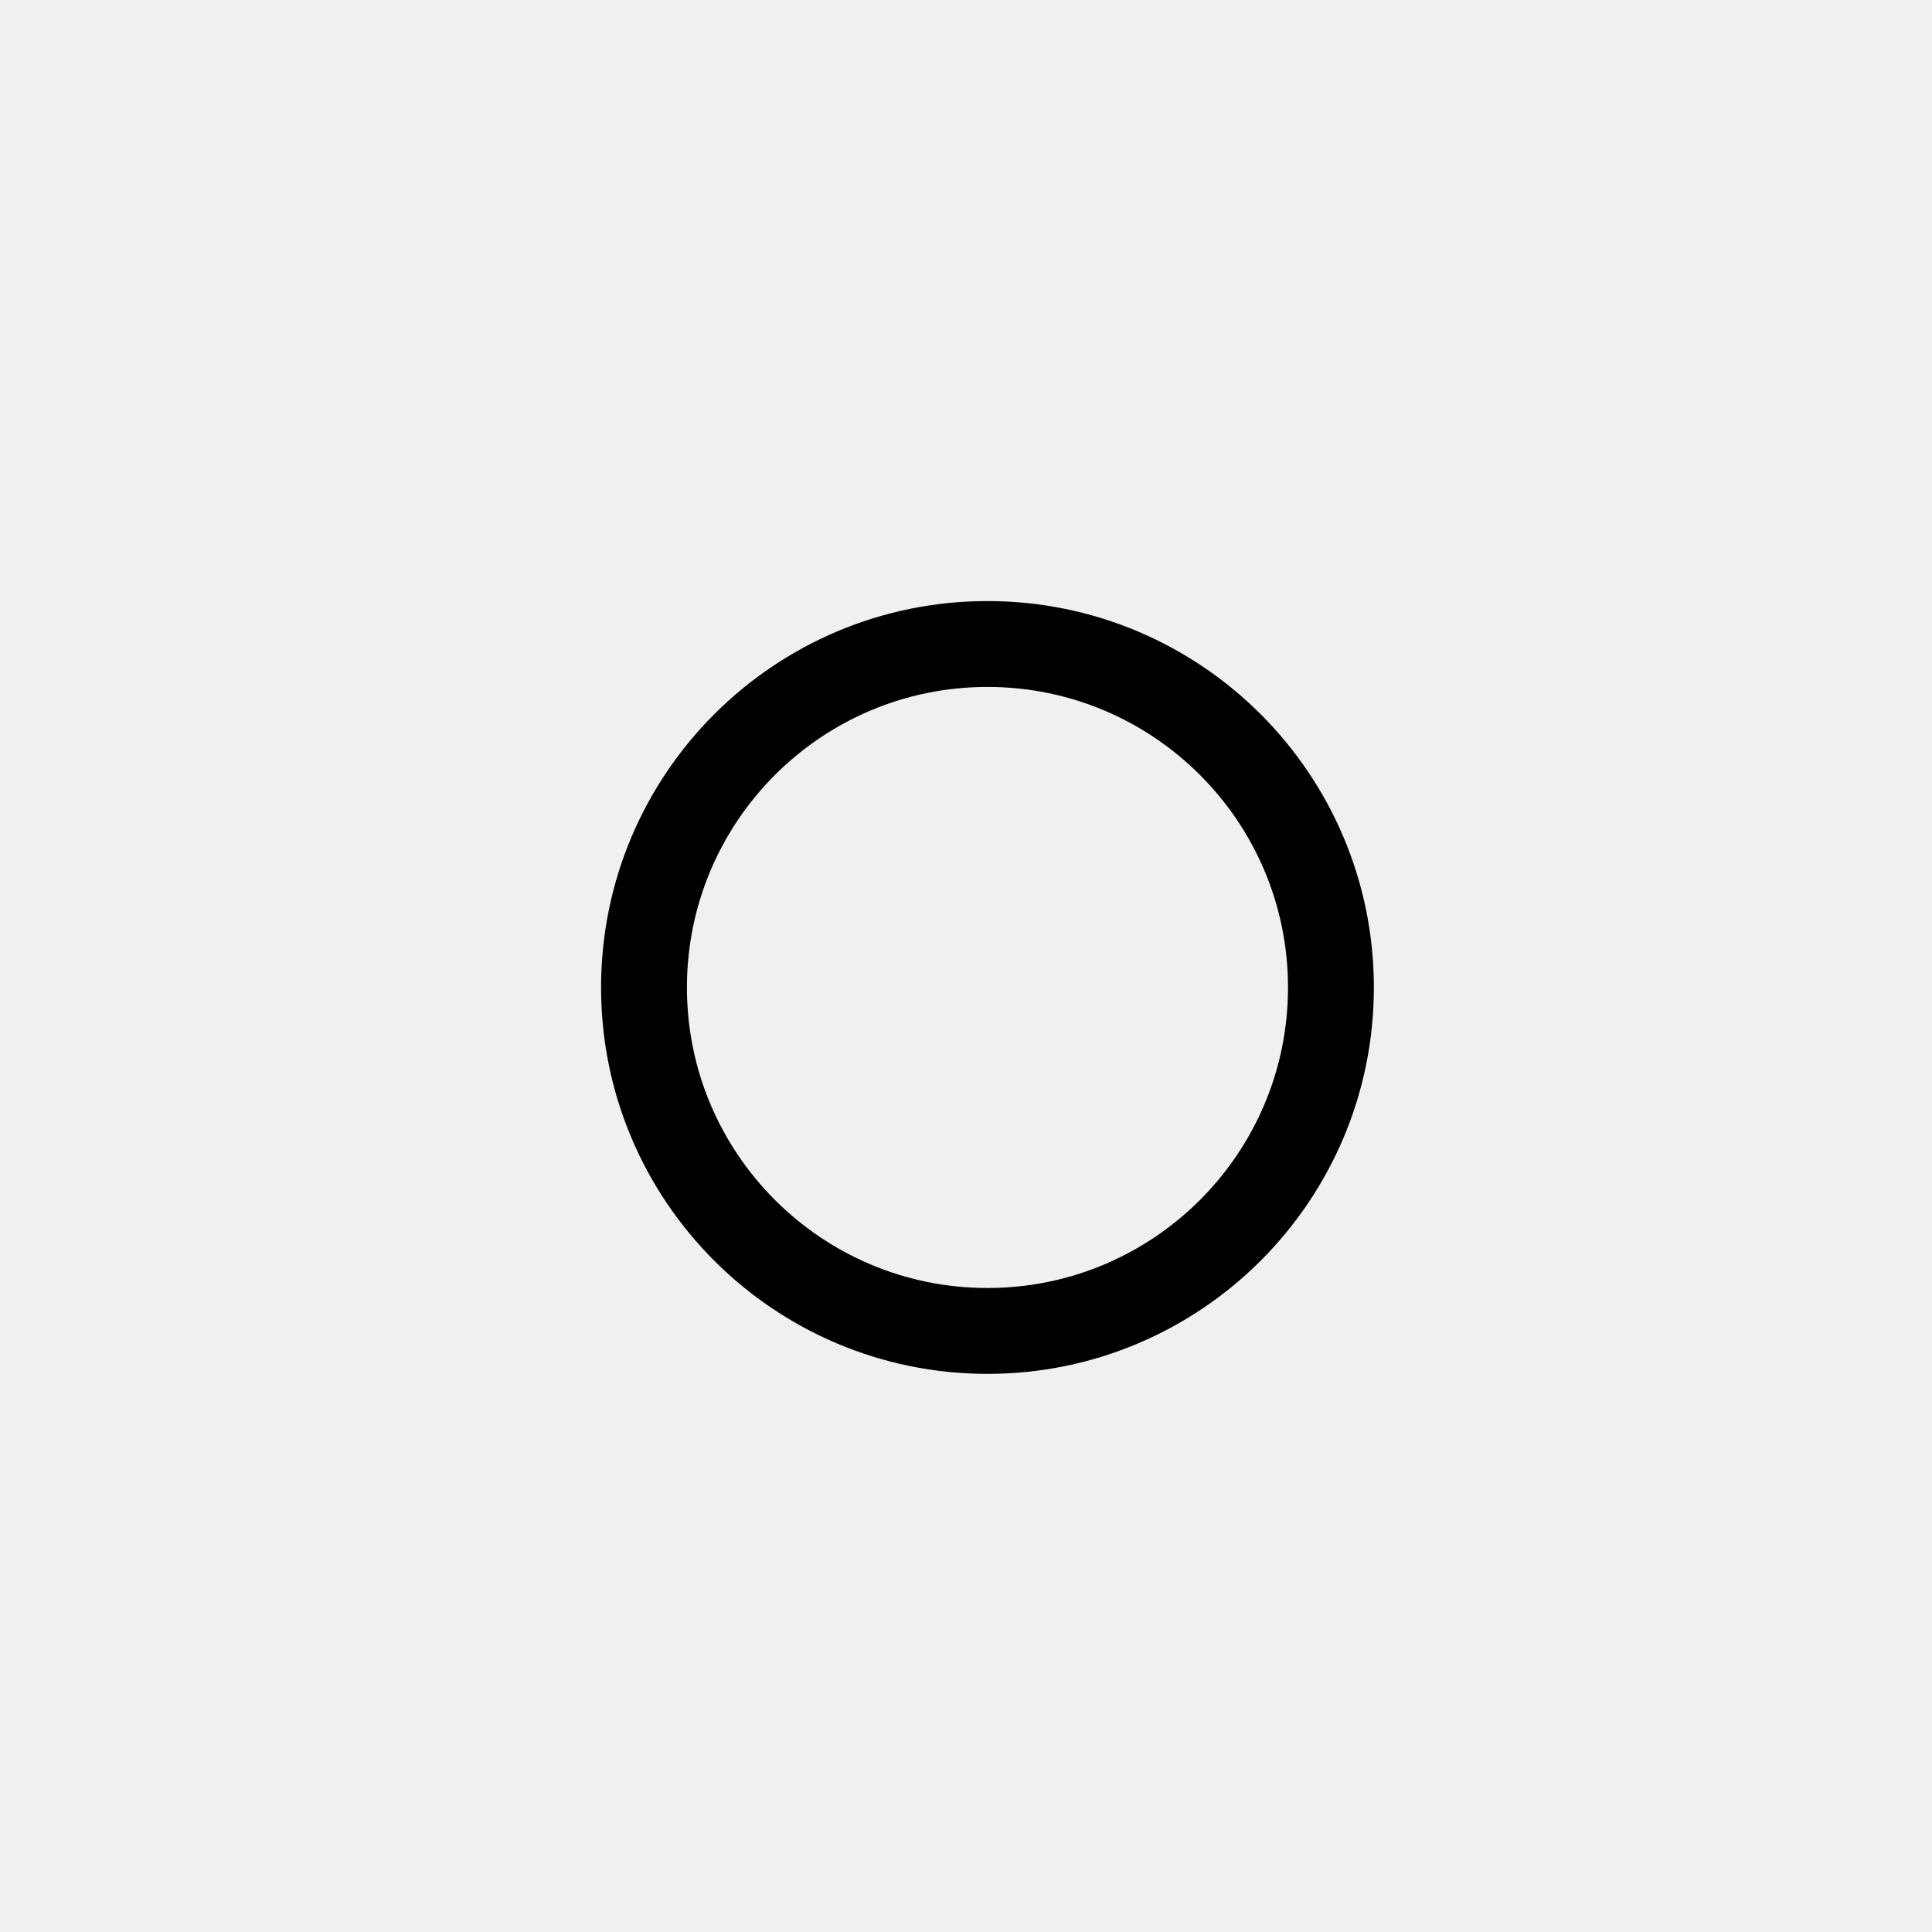
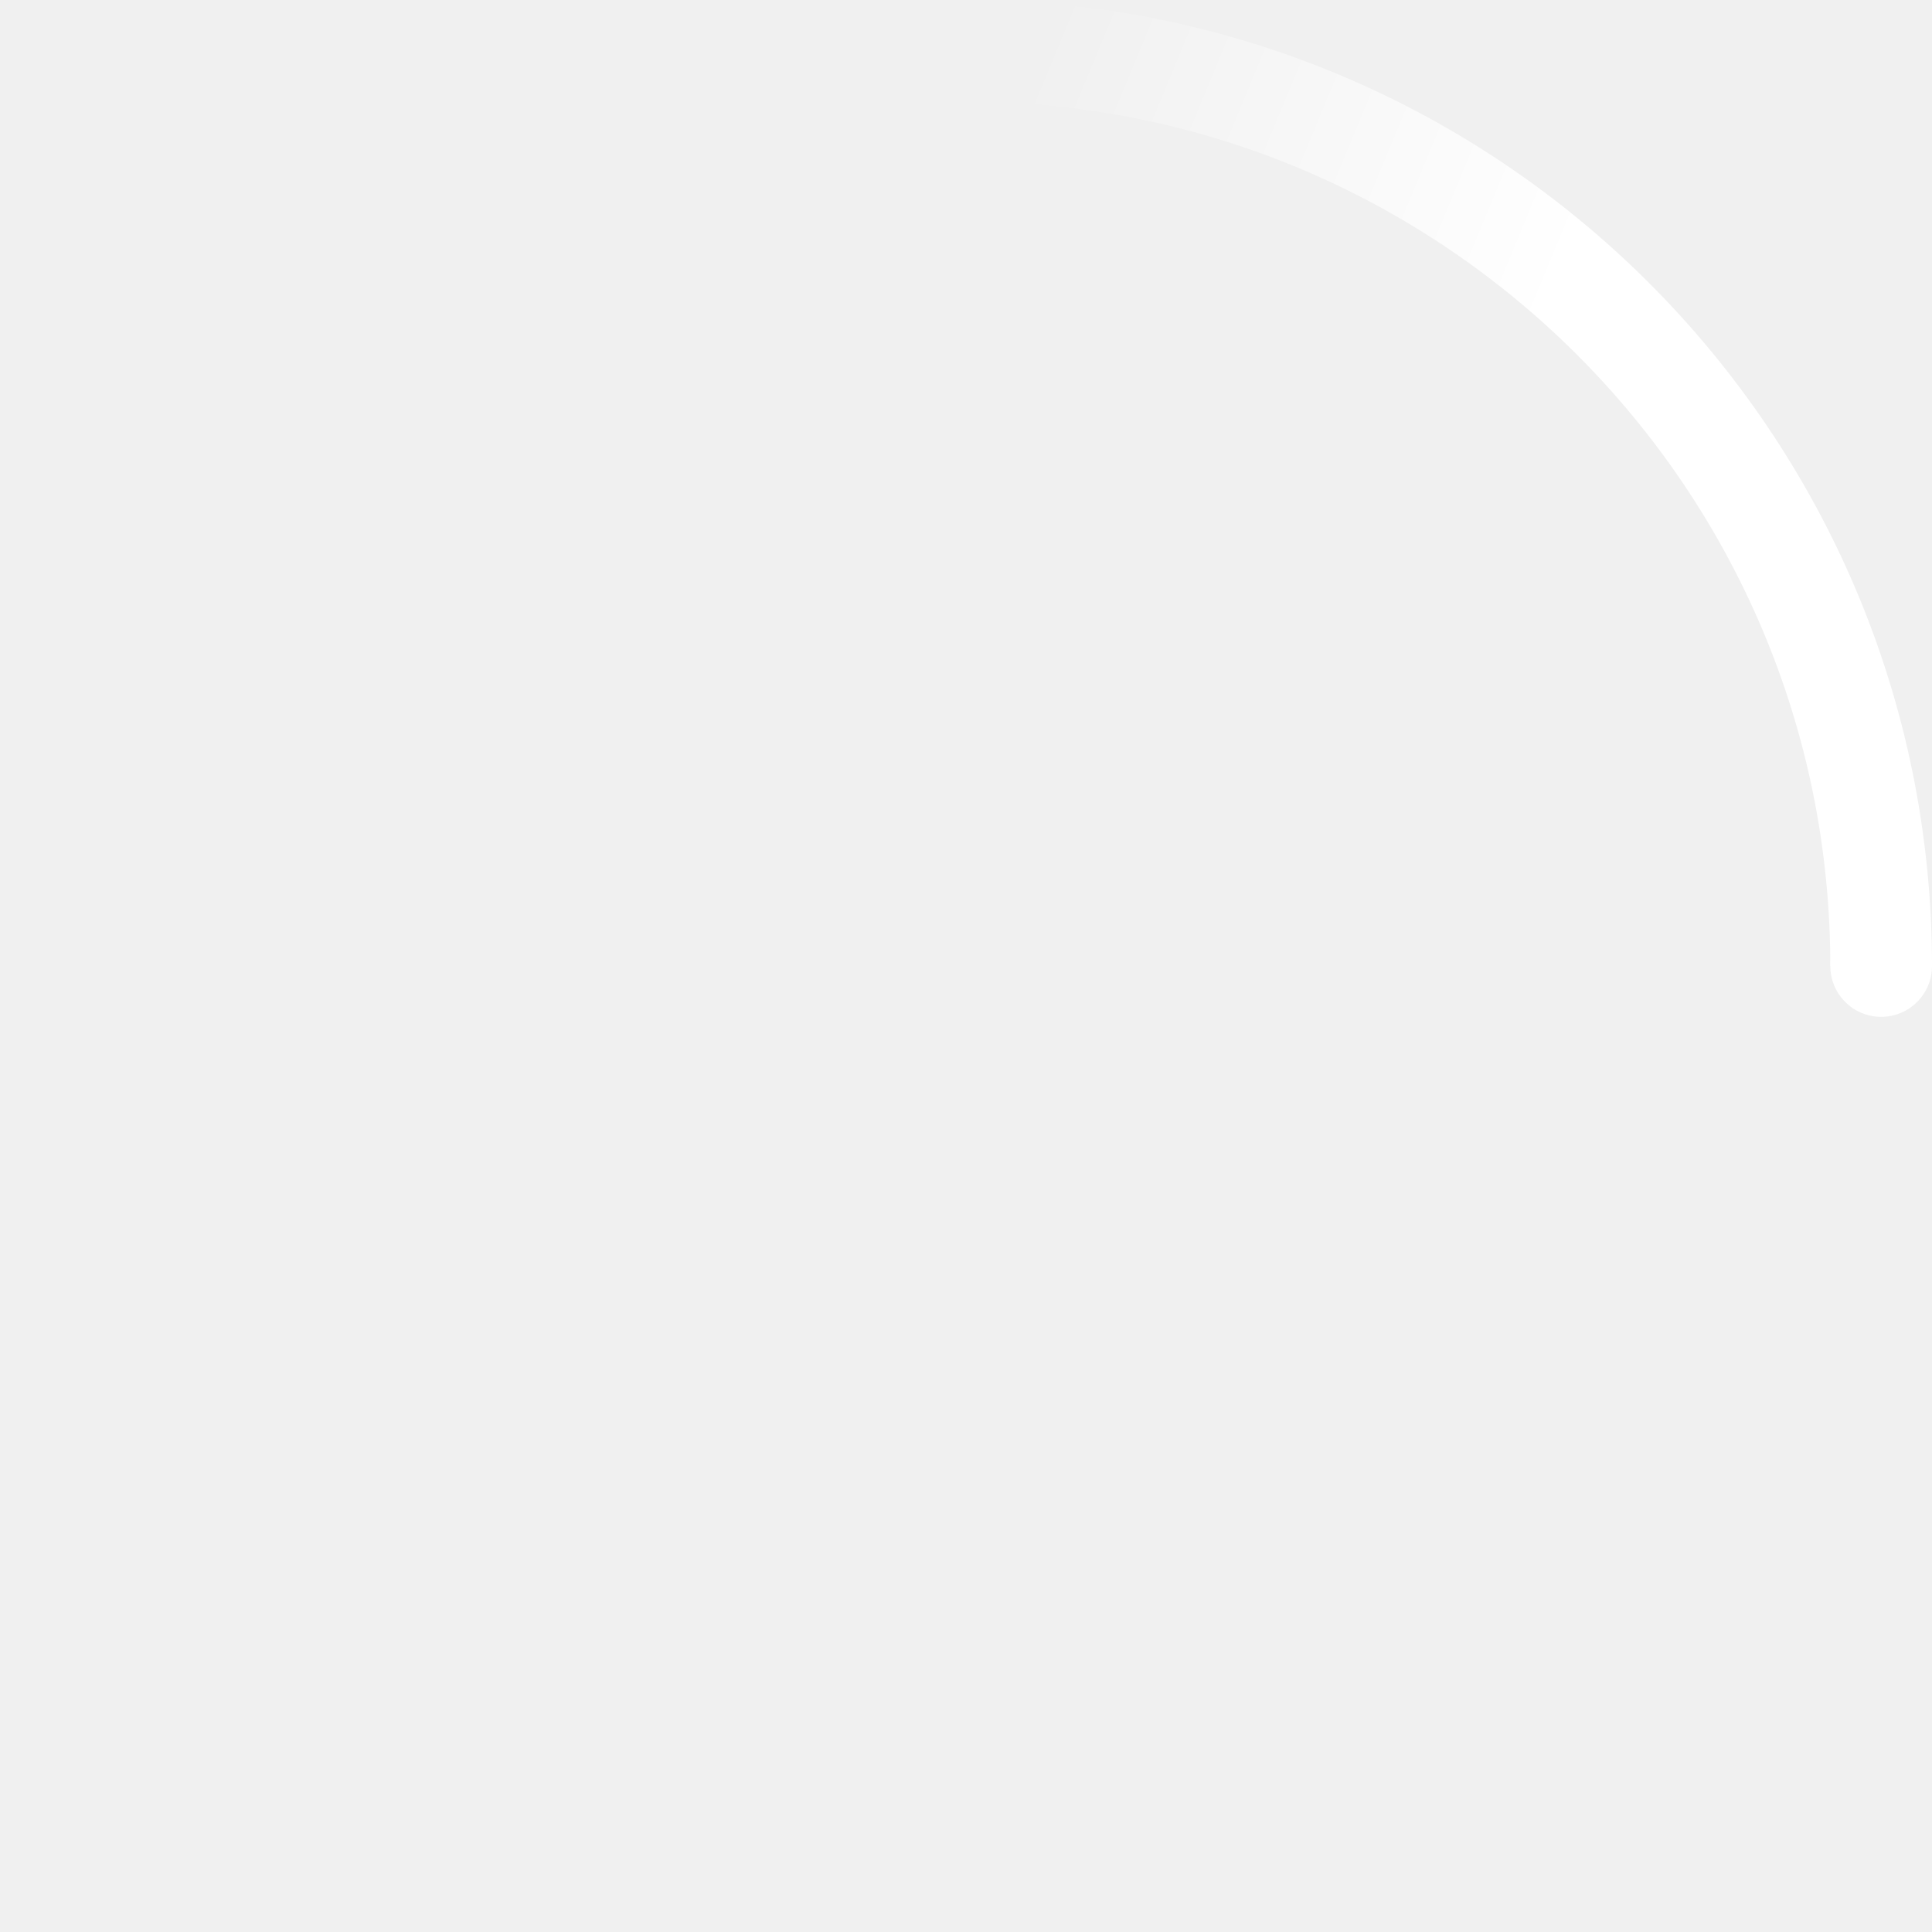
- <svg xmlns="http://www.w3.org/2000/svg" width="45" height="45" viewBox="0 0 45 45" stroke="#000">
-   <g fill="none" fill-rule="evenodd" transform="translate(1 1)" stroke-width="2">
-     <circle cx="22" cy="22" r="6" stroke="none">
-       <animate attributeName="r" begin="1.5s" dur="3s" values="6;22" calcMode="linear" repeatCount="indefinite" />
-       <animate attributeName="stroke-opacity" begin="1.5s" dur="3s" values="1;0" calcMode="linear" repeatCount="indefinite" />
-       <animate attributeName="stroke-width" begin="1.5s" dur="3s" values="2;0" calcMode="linear" repeatCount="indefinite" />
-     </circle>
-     <circle cx="22" cy="22" r="6" stroke="none">
-       <animate attributeName="r" begin="3s" dur="3s" values="6;22" calcMode="linear" repeatCount="indefinite" />
-       <animate attributeName="stroke-opacity" begin="3s" dur="3s" values="1;0" calcMode="linear" repeatCount="indefinite" />
-       <animate attributeName="stroke-width" begin="3s" dur="3s" values="2;0" calcMode="linear" repeatCount="indefinite" />
-     </circle>
-     <circle cx="22" cy="22" r="8">
-       <animate attributeName="r" begin="0s" dur="1.5s" values="6;1;2;3;4;5;6" calcMode="linear" repeatCount="indefinite" />
+ <svg xmlns="http://www.w3.org/2000/svg" width="38" height="38" viewBox="0 0 38 38">
+   <defs>
+     <linearGradient x1="8.042%" y1="0%" x2="65.682%" y2="23.865%" id="a">
+       <stop stop-color="#fff" stop-opacity="0" offset="0%" />
+       <stop stop-color="#fff" stop-opacity=".631" offset="63.146%" />
+       <stop stop-color="#fff" offset="100%" />
+     </linearGradient>
+   </defs>
+   <g transform="translate(1 1)" fill="none" fill-rule="evenodd">
+     <path d="M36 18c0-9.94-8.06-18-18-18" stroke="url(#a)" stroke-width="2">
+       <animateTransform attributeName="transform" type="rotate" from="0 18 18" to="360 18 18" dur="0.9s" repeatCount="indefinite" />
+     </path>
+     <circle fill="#fff" cx="36" cy="18" r="1">
+       <animateTransform attributeName="transform" type="rotate" from="0 18 18" to="360 18 18" dur="0.9s" repeatCount="indefinite" />
    </circle>
  </g>
</svg>
